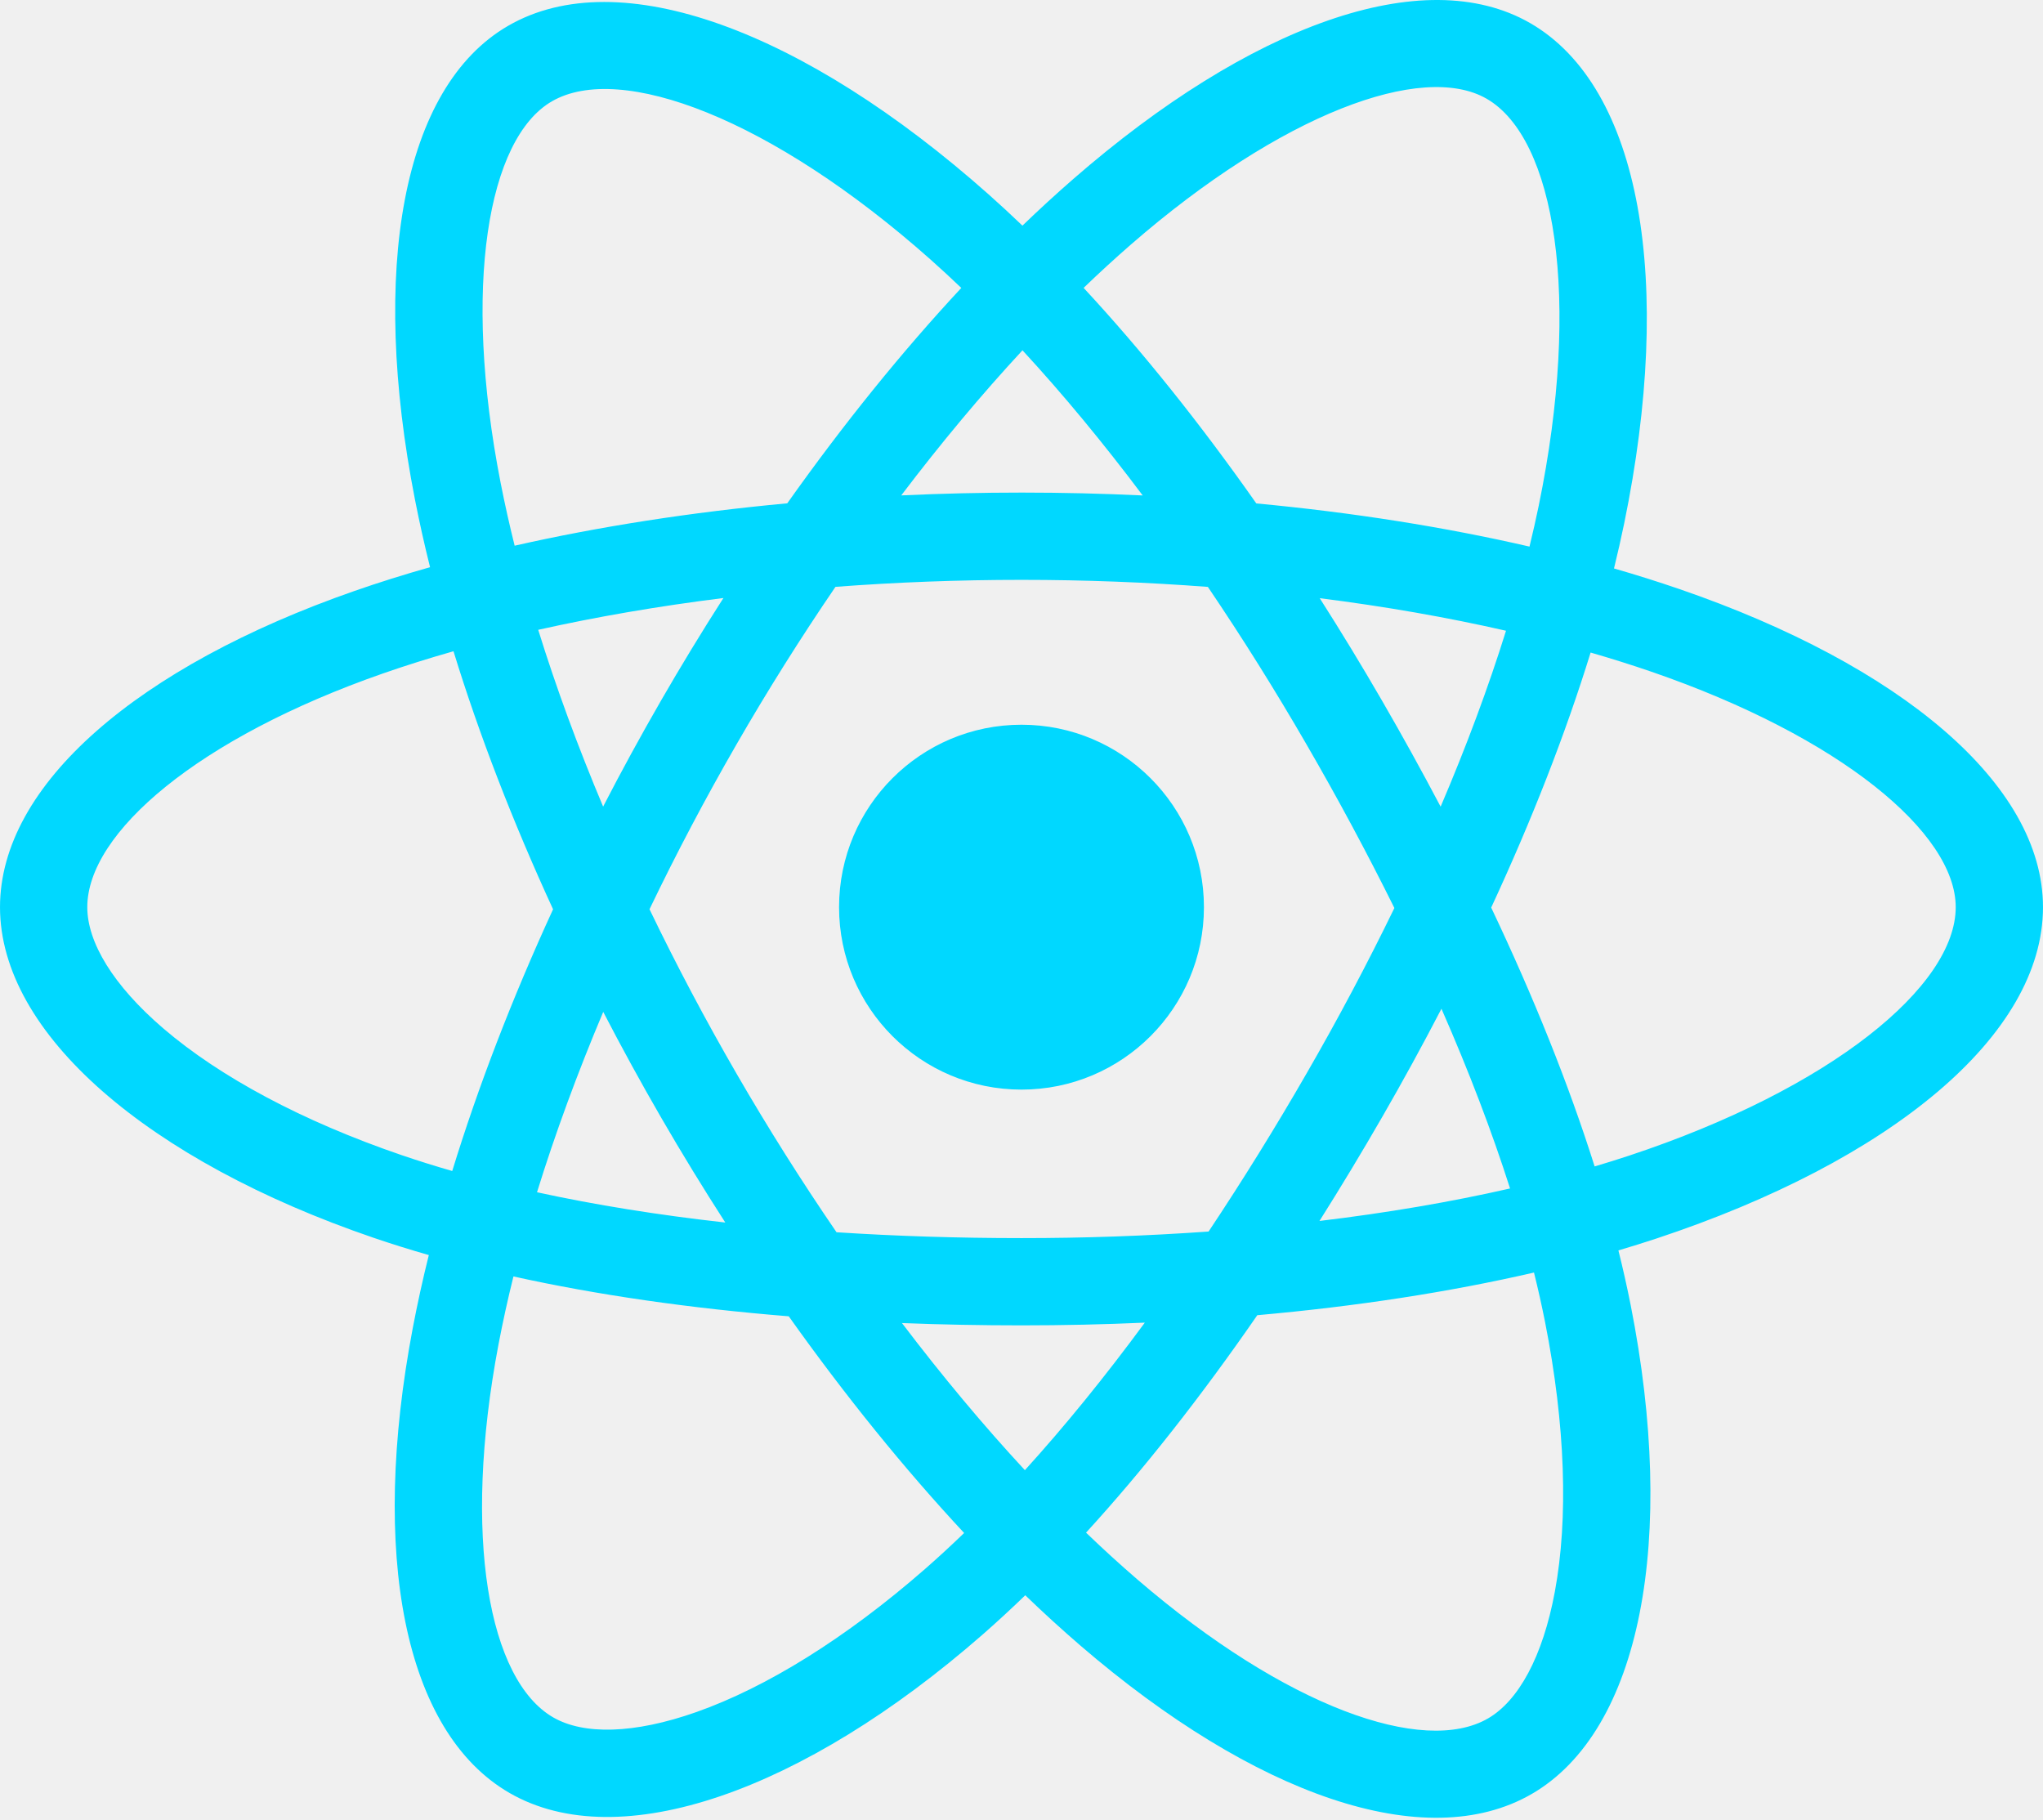
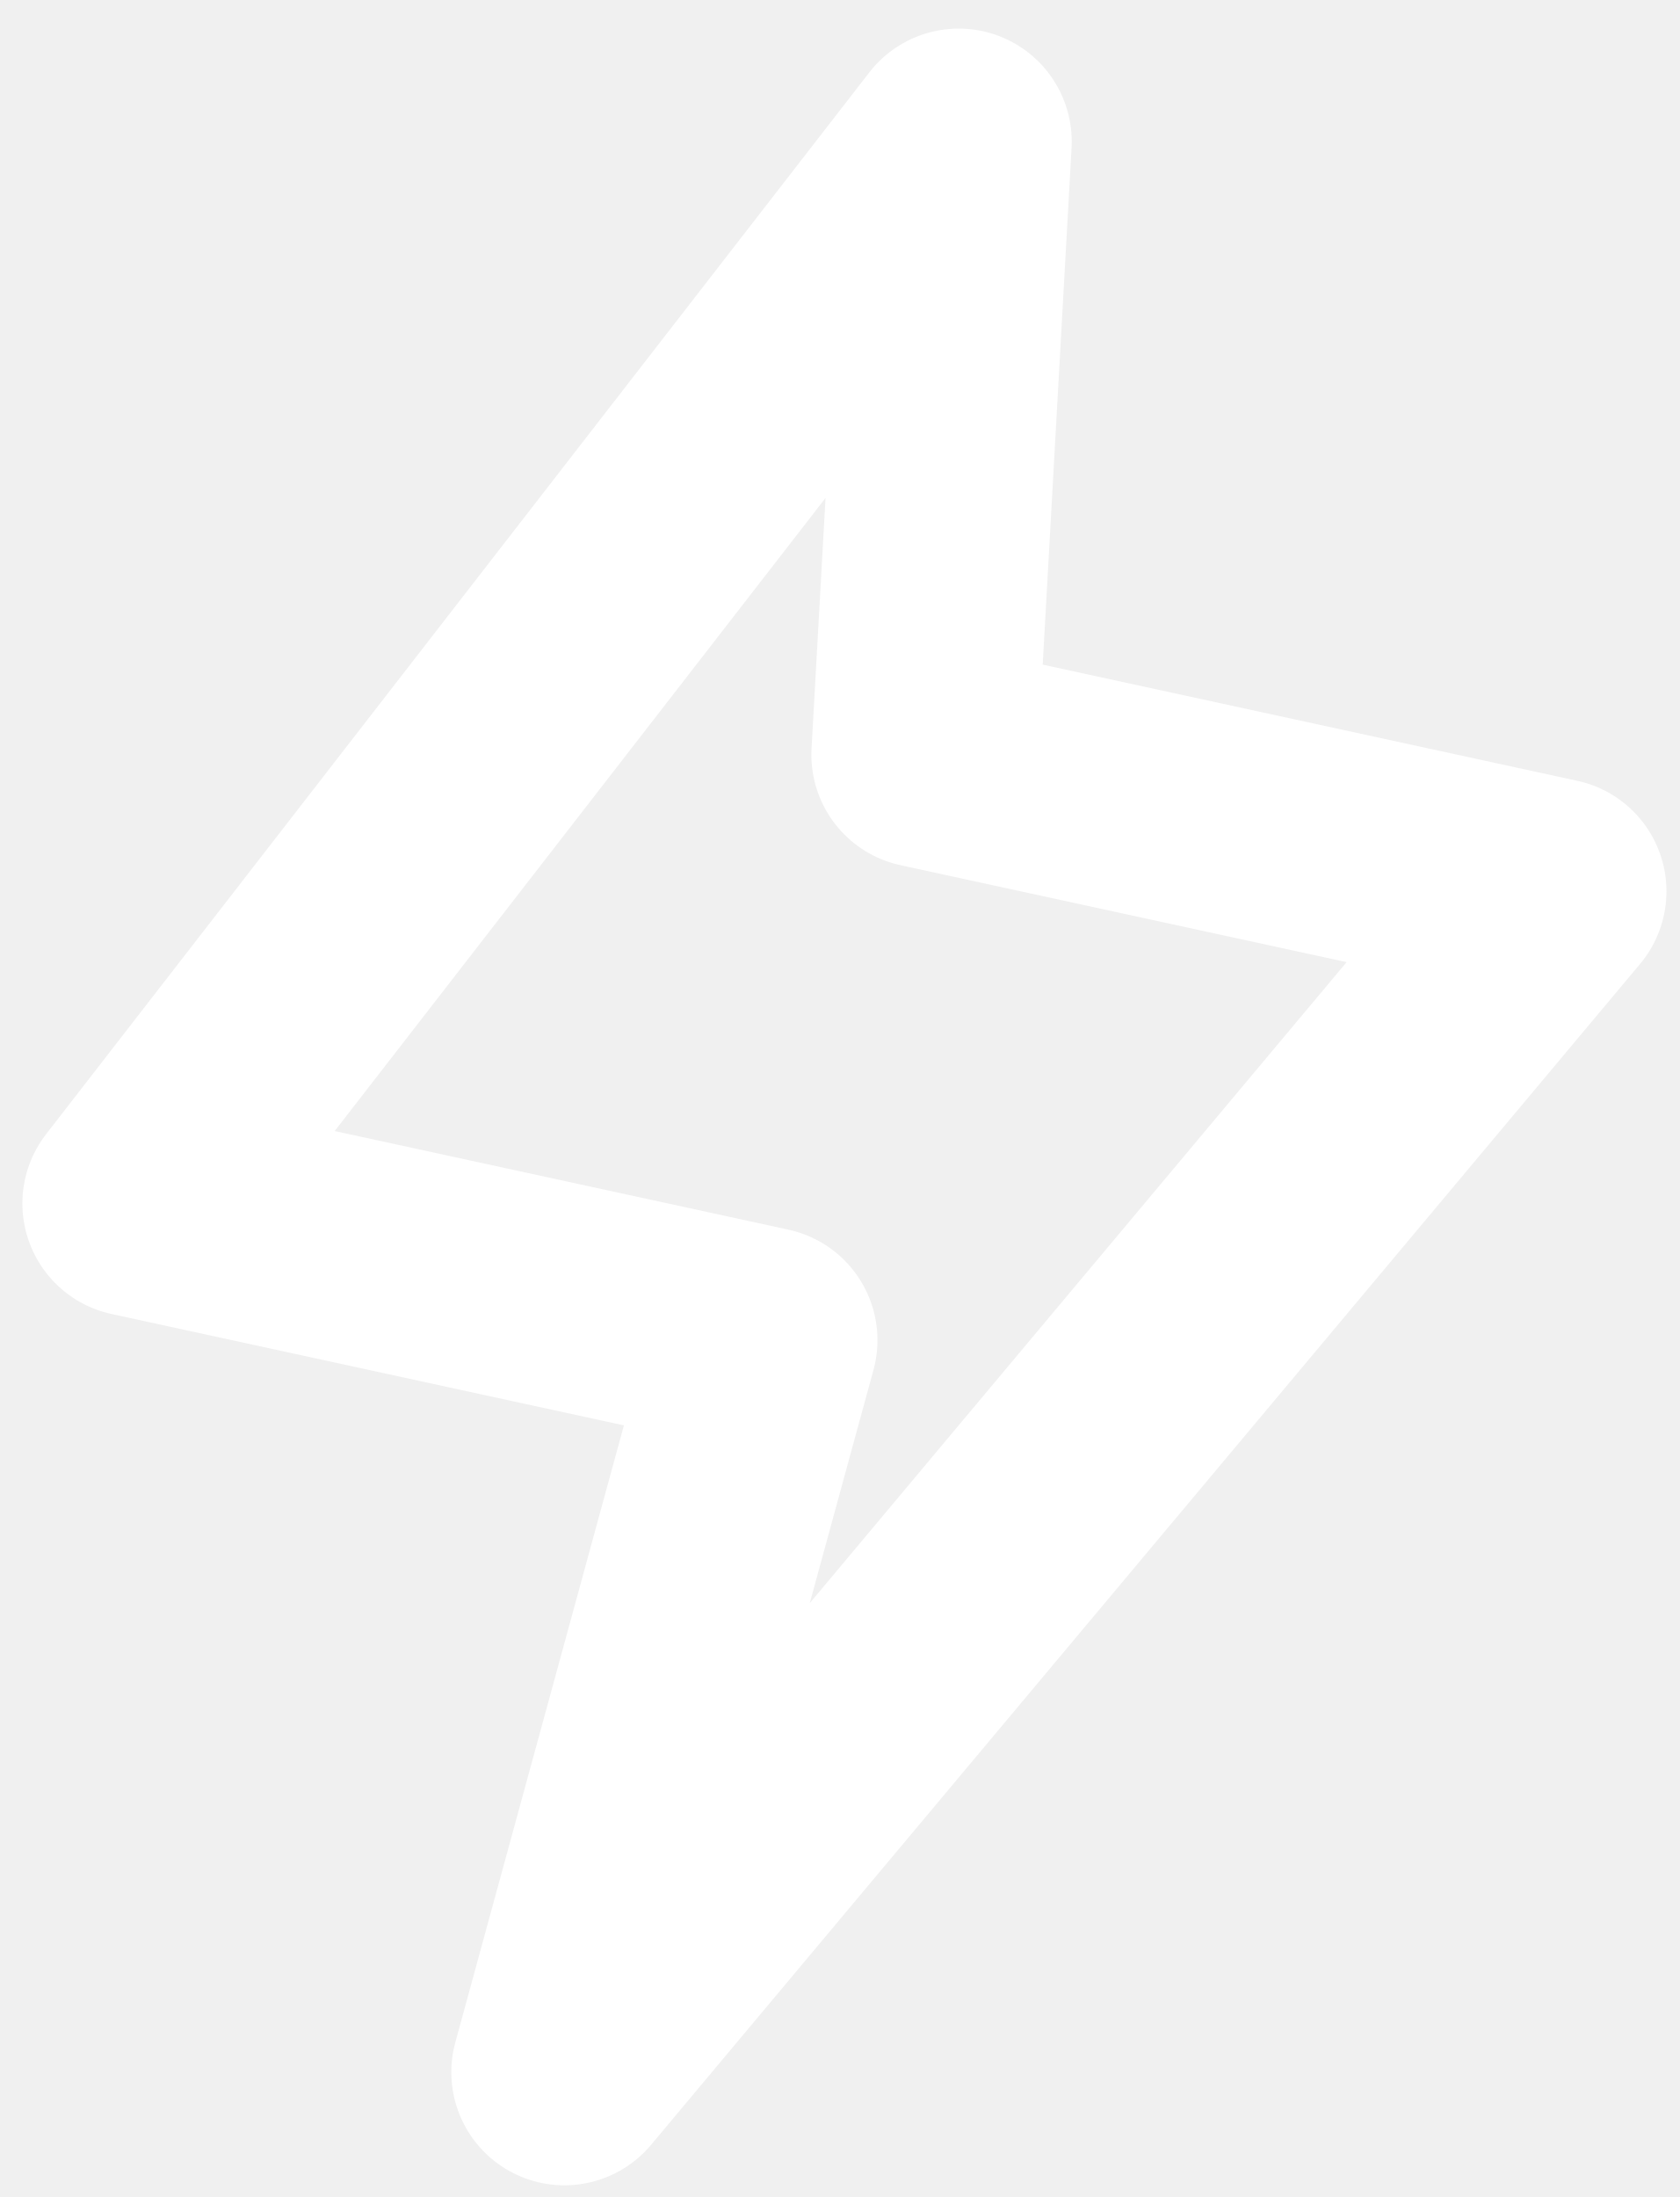
- <svg xmlns="http://www.w3.org/2000/svg" aria-hidden="true" role="img" class="iconify iconify--logos" width="35.93" height="32" preserveAspectRatio="xMidYMid meet" viewBox="0 0 256 228">
-   <path fill="#00D8FF" d="M210.483 73.824a171.49 171.49 0 0 0-8.24-2.597c.465-1.9.893-3.777 1.273-5.621c6.238-30.281 2.16-54.676-11.769-62.708c-13.355-7.7-35.196.329-57.254 19.526a171.23 171.23 0 0 0-6.375 5.848a155.866 155.866 0 0 0-4.241-3.917C100.759 3.829 77.587-4.822 63.673 3.233C50.33 10.957 46.379 33.89 51.995 62.588a170.974 170.974 0 0 0 1.892 8.48c-3.28.932-6.445 1.924-9.474 2.98C17.309 83.498 0 98.307 0 113.668c0 15.865 18.582 31.778 46.812 41.427a145.52 145.52 0 0 0 6.921 2.165a167.467 167.467 0 0 0-2.01 9.138c-5.354 28.2-1.173 50.591 12.134 58.266c13.744 7.926 36.812-.22 59.273-19.855a145.567 145.567 0 0 0 5.342-4.923a168.064 168.064 0 0 0 6.92 6.314c21.758 18.722 43.246 26.282 56.54 18.586c13.731-7.949 18.194-32.003 12.4-61.268a145.016 145.016 0 0 0-1.535-6.842c1.62-.48 3.21-.974 4.76-1.488c29.348-9.723 48.443-25.443 48.443-41.52c0-15.417-17.868-30.326-45.517-39.844Zm-6.365 70.984c-1.4.463-2.836.91-4.3 1.345c-3.24-10.257-7.612-21.163-12.963-32.432c5.106-11 9.31-21.767 12.459-31.957c2.619.758 5.16 1.557 7.61 2.4c23.69 8.156 38.14 20.213 38.14 29.504c0 9.896-15.606 22.743-40.946 31.14Zm-10.514 20.834c2.562 12.94 2.927 24.64 1.23 33.787c-1.524 8.219-4.59 13.698-8.382 15.893c-8.067 4.67-25.32-1.4-43.927-17.412a156.726 156.726 0 0 1-6.437-5.87c7.214-7.889 14.423-17.06 21.459-27.246c12.376-1.098 24.068-2.894 34.671-5.345a134.17 134.17 0 0 1 1.386 6.193ZM87.276 214.515c-7.882 2.783-14.16 2.863-17.955.675c-8.075-4.657-11.432-22.636-6.853-46.752a156.923 156.923 0 0 1 1.869-8.499c10.486 2.32 22.093 3.988 34.498 4.994c7.084 9.967 14.501 19.128 21.976 27.15a134.668 134.668 0 0 1-4.877 4.492c-9.933 8.682-19.886 14.842-28.658 17.94ZM50.35 144.747c-12.483-4.267-22.792-9.812-29.858-15.863c-6.35-5.437-9.555-10.836-9.555-15.216c0-9.322 13.897-21.212 37.076-29.293c2.813-.98 5.757-1.905 8.812-2.773c3.204 10.42 7.406 21.315 12.477 32.332c-5.137 11.18-9.399 22.249-12.634 32.792a134.718 134.718 0 0 1-6.318-1.979Zm12.378-84.26c-4.811-24.587-1.616-43.134 6.425-47.789c8.564-4.958 27.502 2.111 47.463 19.835a144.318 144.318 0 0 1 3.841 3.545c-7.438 7.987-14.787 17.08-21.808 26.988c-12.04 1.116-23.565 2.908-34.161 5.309a160.342 160.342 0 0 1-1.76-7.887Zm110.427 27.268a347.8 347.8 0 0 0-7.785-12.803c8.168 1.033 15.994 2.404 23.343 4.08c-2.206 7.072-4.956 14.465-8.193 22.045a381.151 381.151 0 0 0-7.365-13.322Zm-45.032-43.861c5.044 5.465 10.096 11.566 15.065 18.186a322.04 322.04 0 0 0-30.257-.006c4.974-6.559 10.069-12.652 15.192-18.18ZM82.802 87.83a323.167 323.167 0 0 0-7.227 13.238c-3.184-7.553-5.909-14.98-8.134-22.152c7.304-1.634 15.093-2.97 23.209-3.984a321.524 321.524 0 0 0-7.848 12.897Zm8.081 65.352c-8.385-.936-16.291-2.203-23.593-3.793c2.26-7.3 5.045-14.885 8.298-22.6a321.187 321.187 0 0 0 7.257 13.246c2.594 4.48 5.28 8.868 8.038 13.147Zm37.542 31.03c-5.184-5.592-10.354-11.779-15.403-18.433c4.902.192 9.899.29 14.978.29c5.218 0 10.376-.117 15.453-.343c-4.985 6.774-10.018 12.97-15.028 18.486Zm52.198-57.817c3.422 7.8 6.306 15.345 8.596 22.52c-7.422 1.694-15.436 3.058-23.88 4.071a382.417 382.417 0 0 0 7.859-13.026a347.403 347.403 0 0 0 7.425-13.565Zm-16.898 8.101a358.557 358.557 0 0 1-12.281 19.815a329.4 329.4 0 0 1-23.444.823c-7.967 0-15.716-.248-23.178-.732a310.202 310.202 0 0 1-12.513-19.846h.001a307.41 307.41 0 0 1-10.923-20.627a310.278 310.278 0 0 1 10.89-20.637l-.001.001a307.318 307.318 0 0 1 12.413-19.761c7.613-.576 15.42-.876 23.31-.876H128c7.926 0 15.743.303 23.354.883a329.357 329.357 0 0 1 12.335 19.695a358.489 358.489 0 0 1 11.036 20.54a329.472 329.472 0 0 1-11 20.722Zm22.56-122.124c8.572 4.944 11.906 24.881 6.52 51.026c-.344 1.668-.73 3.367-1.15 5.09c-10.622-2.452-22.155-4.275-34.23-5.408c-7.034-10.017-14.323-19.124-21.64-27.008a160.789 160.789 0 0 1 5.888-5.4c18.9-16.447 36.564-22.941 44.612-18.3ZM128 90.808c12.625 0 22.86 10.235 22.86 22.86s-10.235 22.86-22.86 22.86s-22.86-10.235-22.86-22.86s10.235-22.86 22.86-22.86Z" />
+ <svg xmlns="http://www.w3.org/2000/svg" width="52" height="68" viewBox="0 0 52 68" fill="none">
+   <path fill-rule="evenodd" clip-rule="evenodd" d="M29.677 4.385L4.193 37.249L23.663 41.48L17.471 64.138L48.087 27.588L28.617 23.358L29.677 4.385Z" stroke="white" stroke-width="7" stroke-linecap="round" stroke-linejoin="round" />
</svg>
